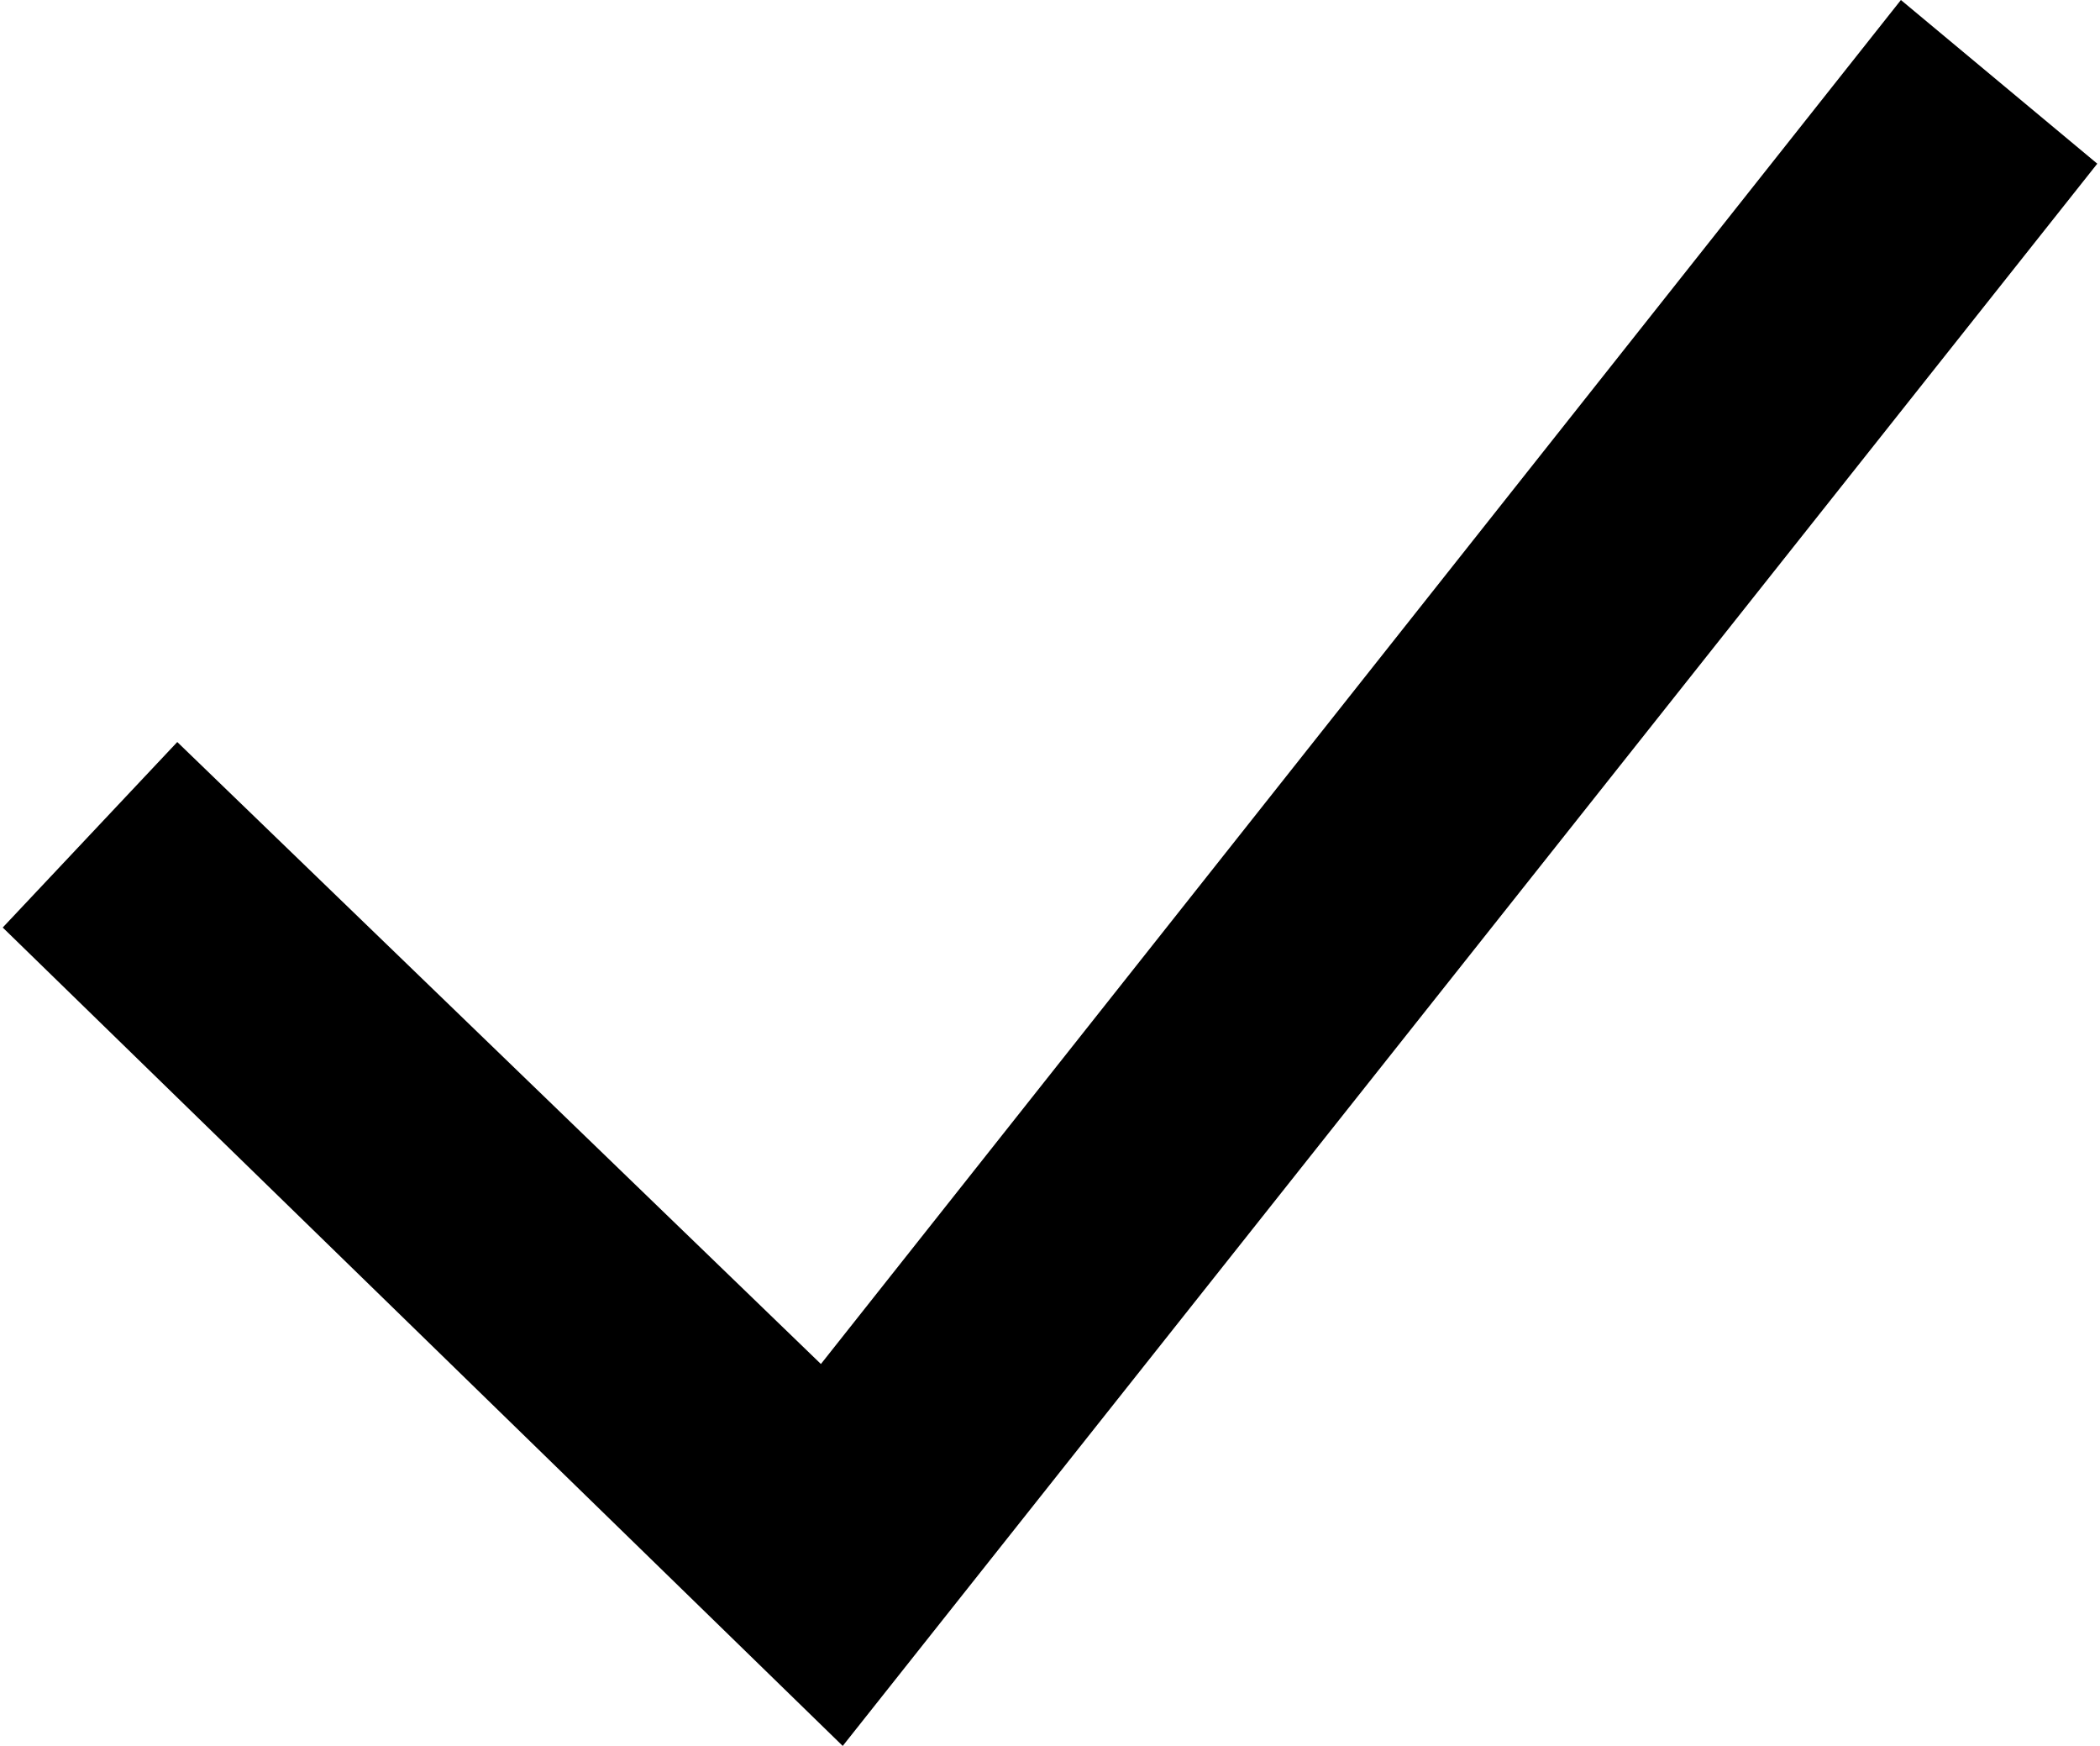
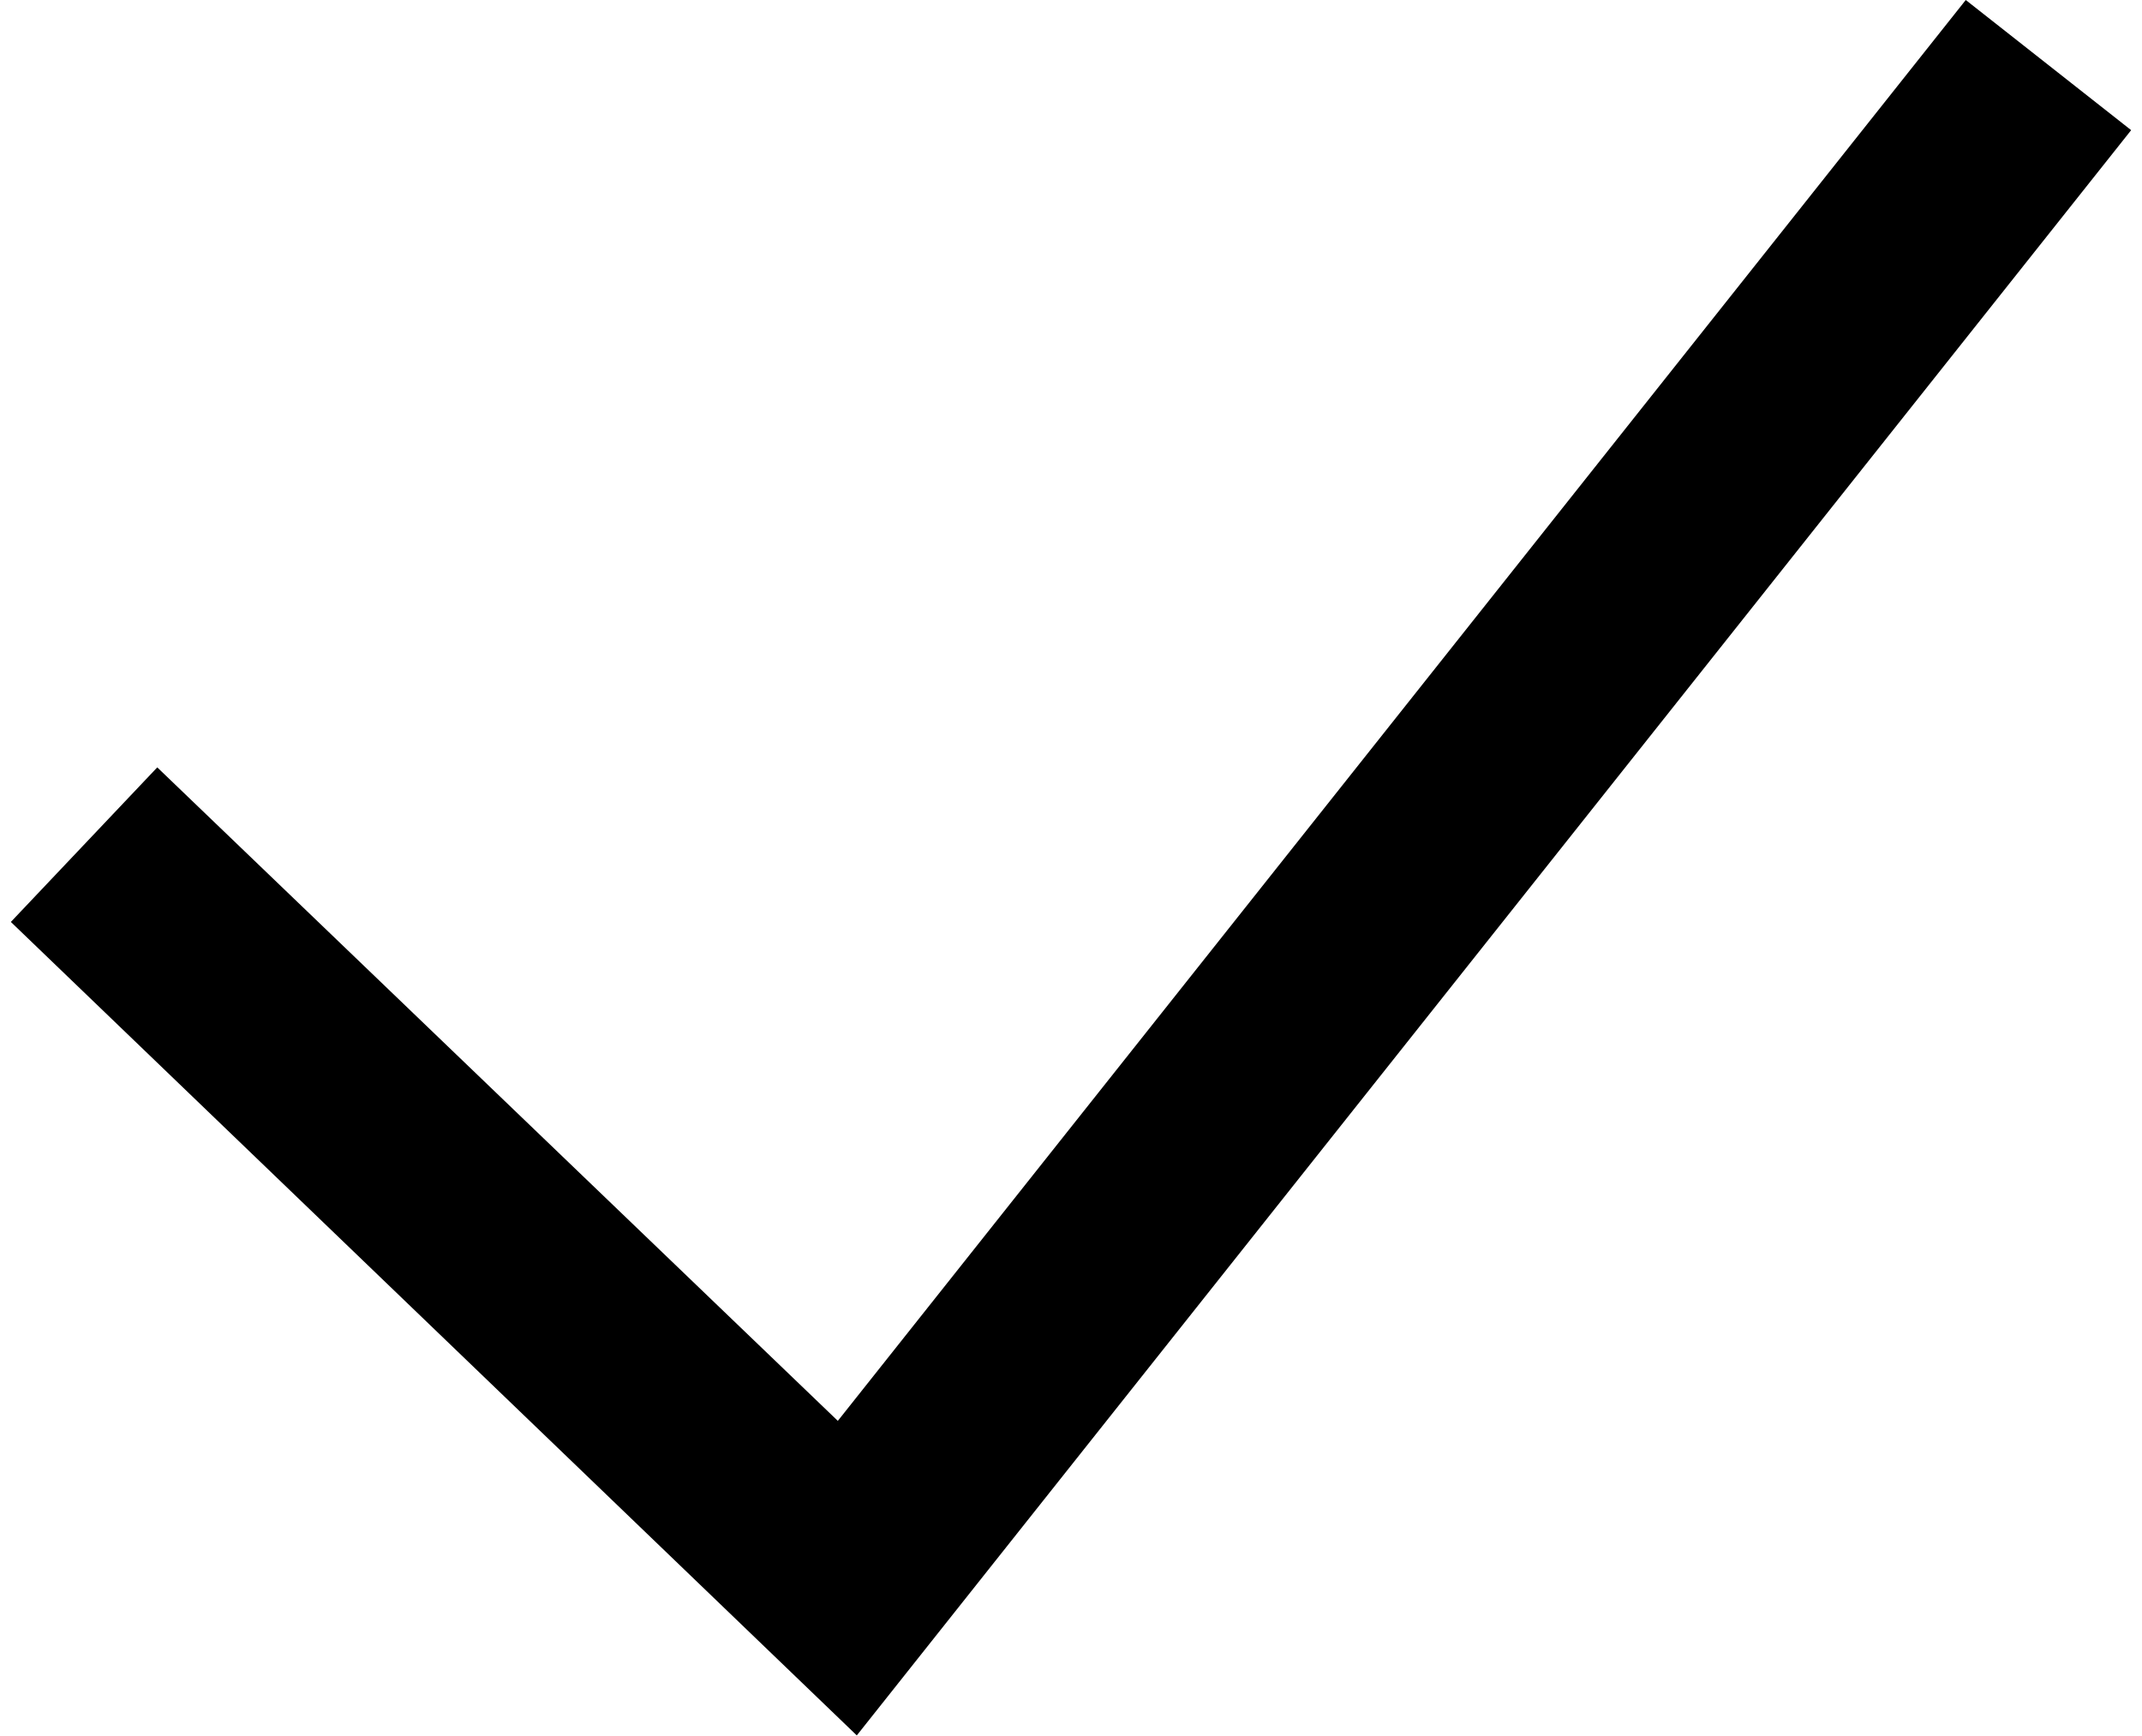
- <svg xmlns="http://www.w3.org/2000/svg" version="1.1" id="Layer_1" x="0px" y="0px" width="77px" height="64px" viewBox="0 0 77 64" style="enable-background:new 0 0 77 64;" xml:space="preserve">
+ <svg xmlns="http://www.w3.org/2000/svg" version="1.1" id="Layer_1" x="0px" y="0px" width="79px" height="64px" viewBox="0 0 79 64" style="enable-background:new 0 0 79 64;" xml:space="preserve">
  <g>
    <g>
-       <polygon points="30.9,64 0.1,34 6.5,27.2 30.1,50 69.7,0 76.9,6   " />
+       <polygon points="31.6,64 0.4,34 5.8,28.3 30.9,52.4 72.5,0 78.6,4.8   " />
    </g>
  </g>
</svg>
